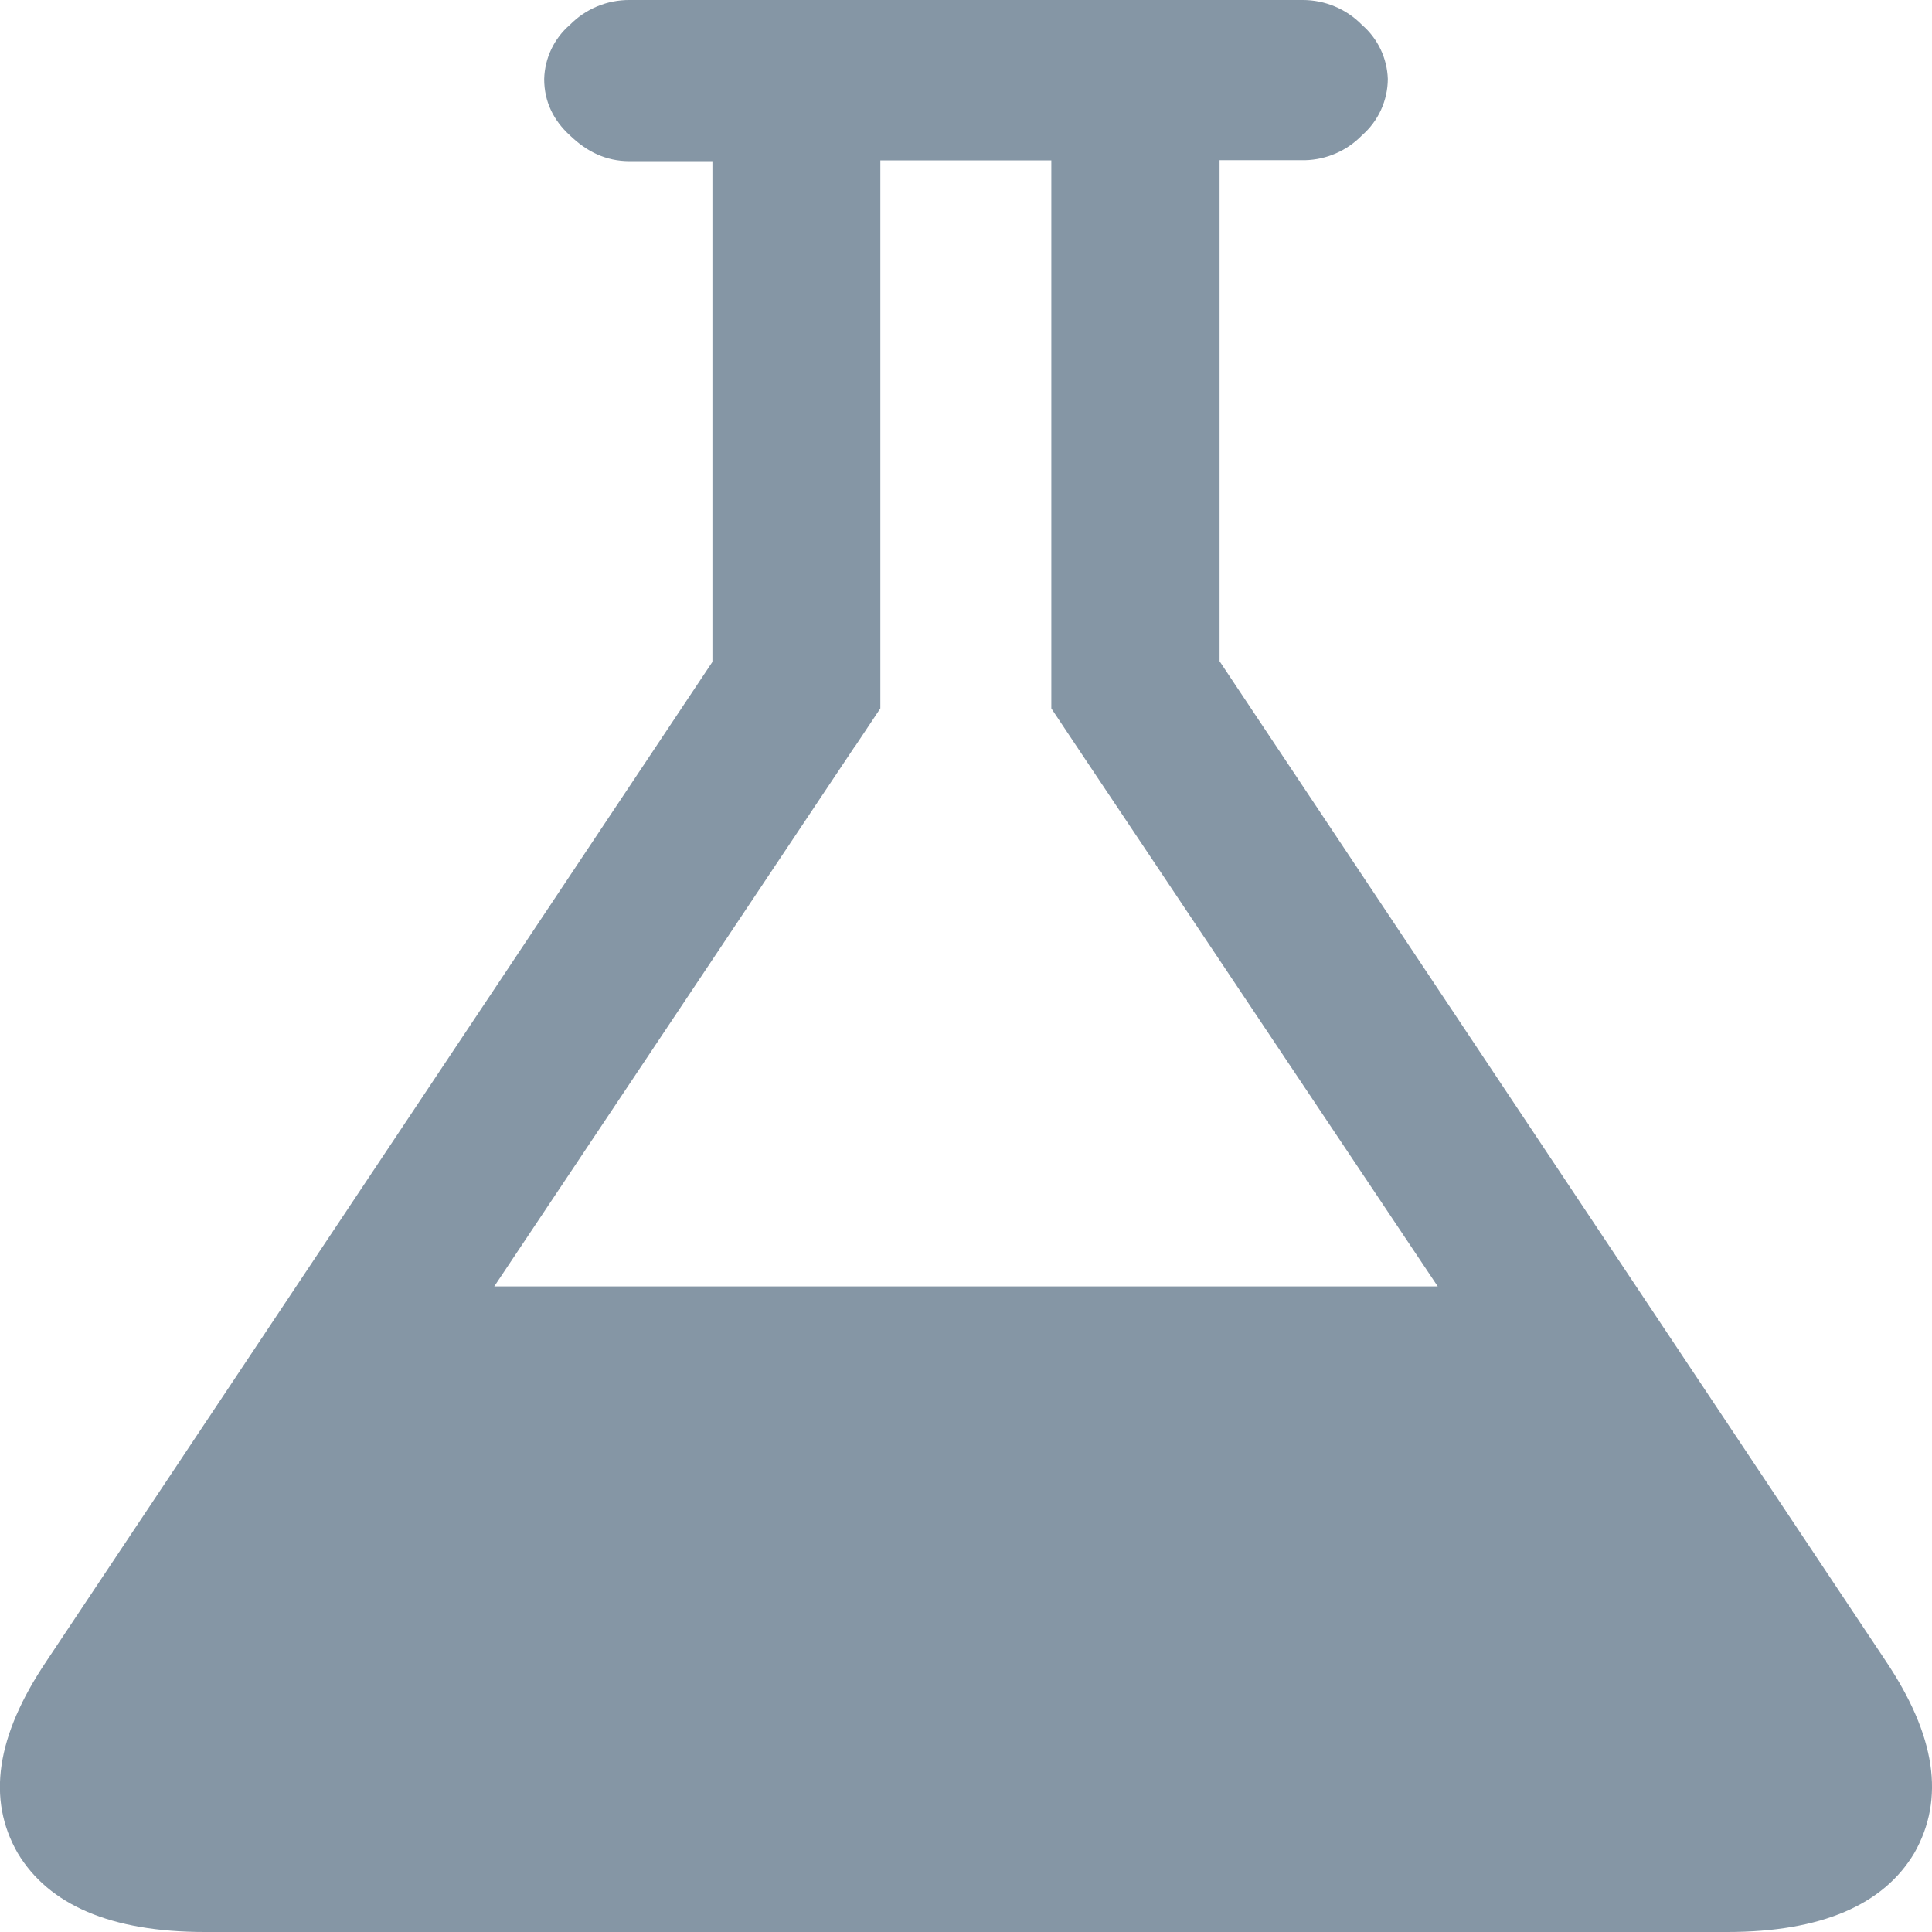
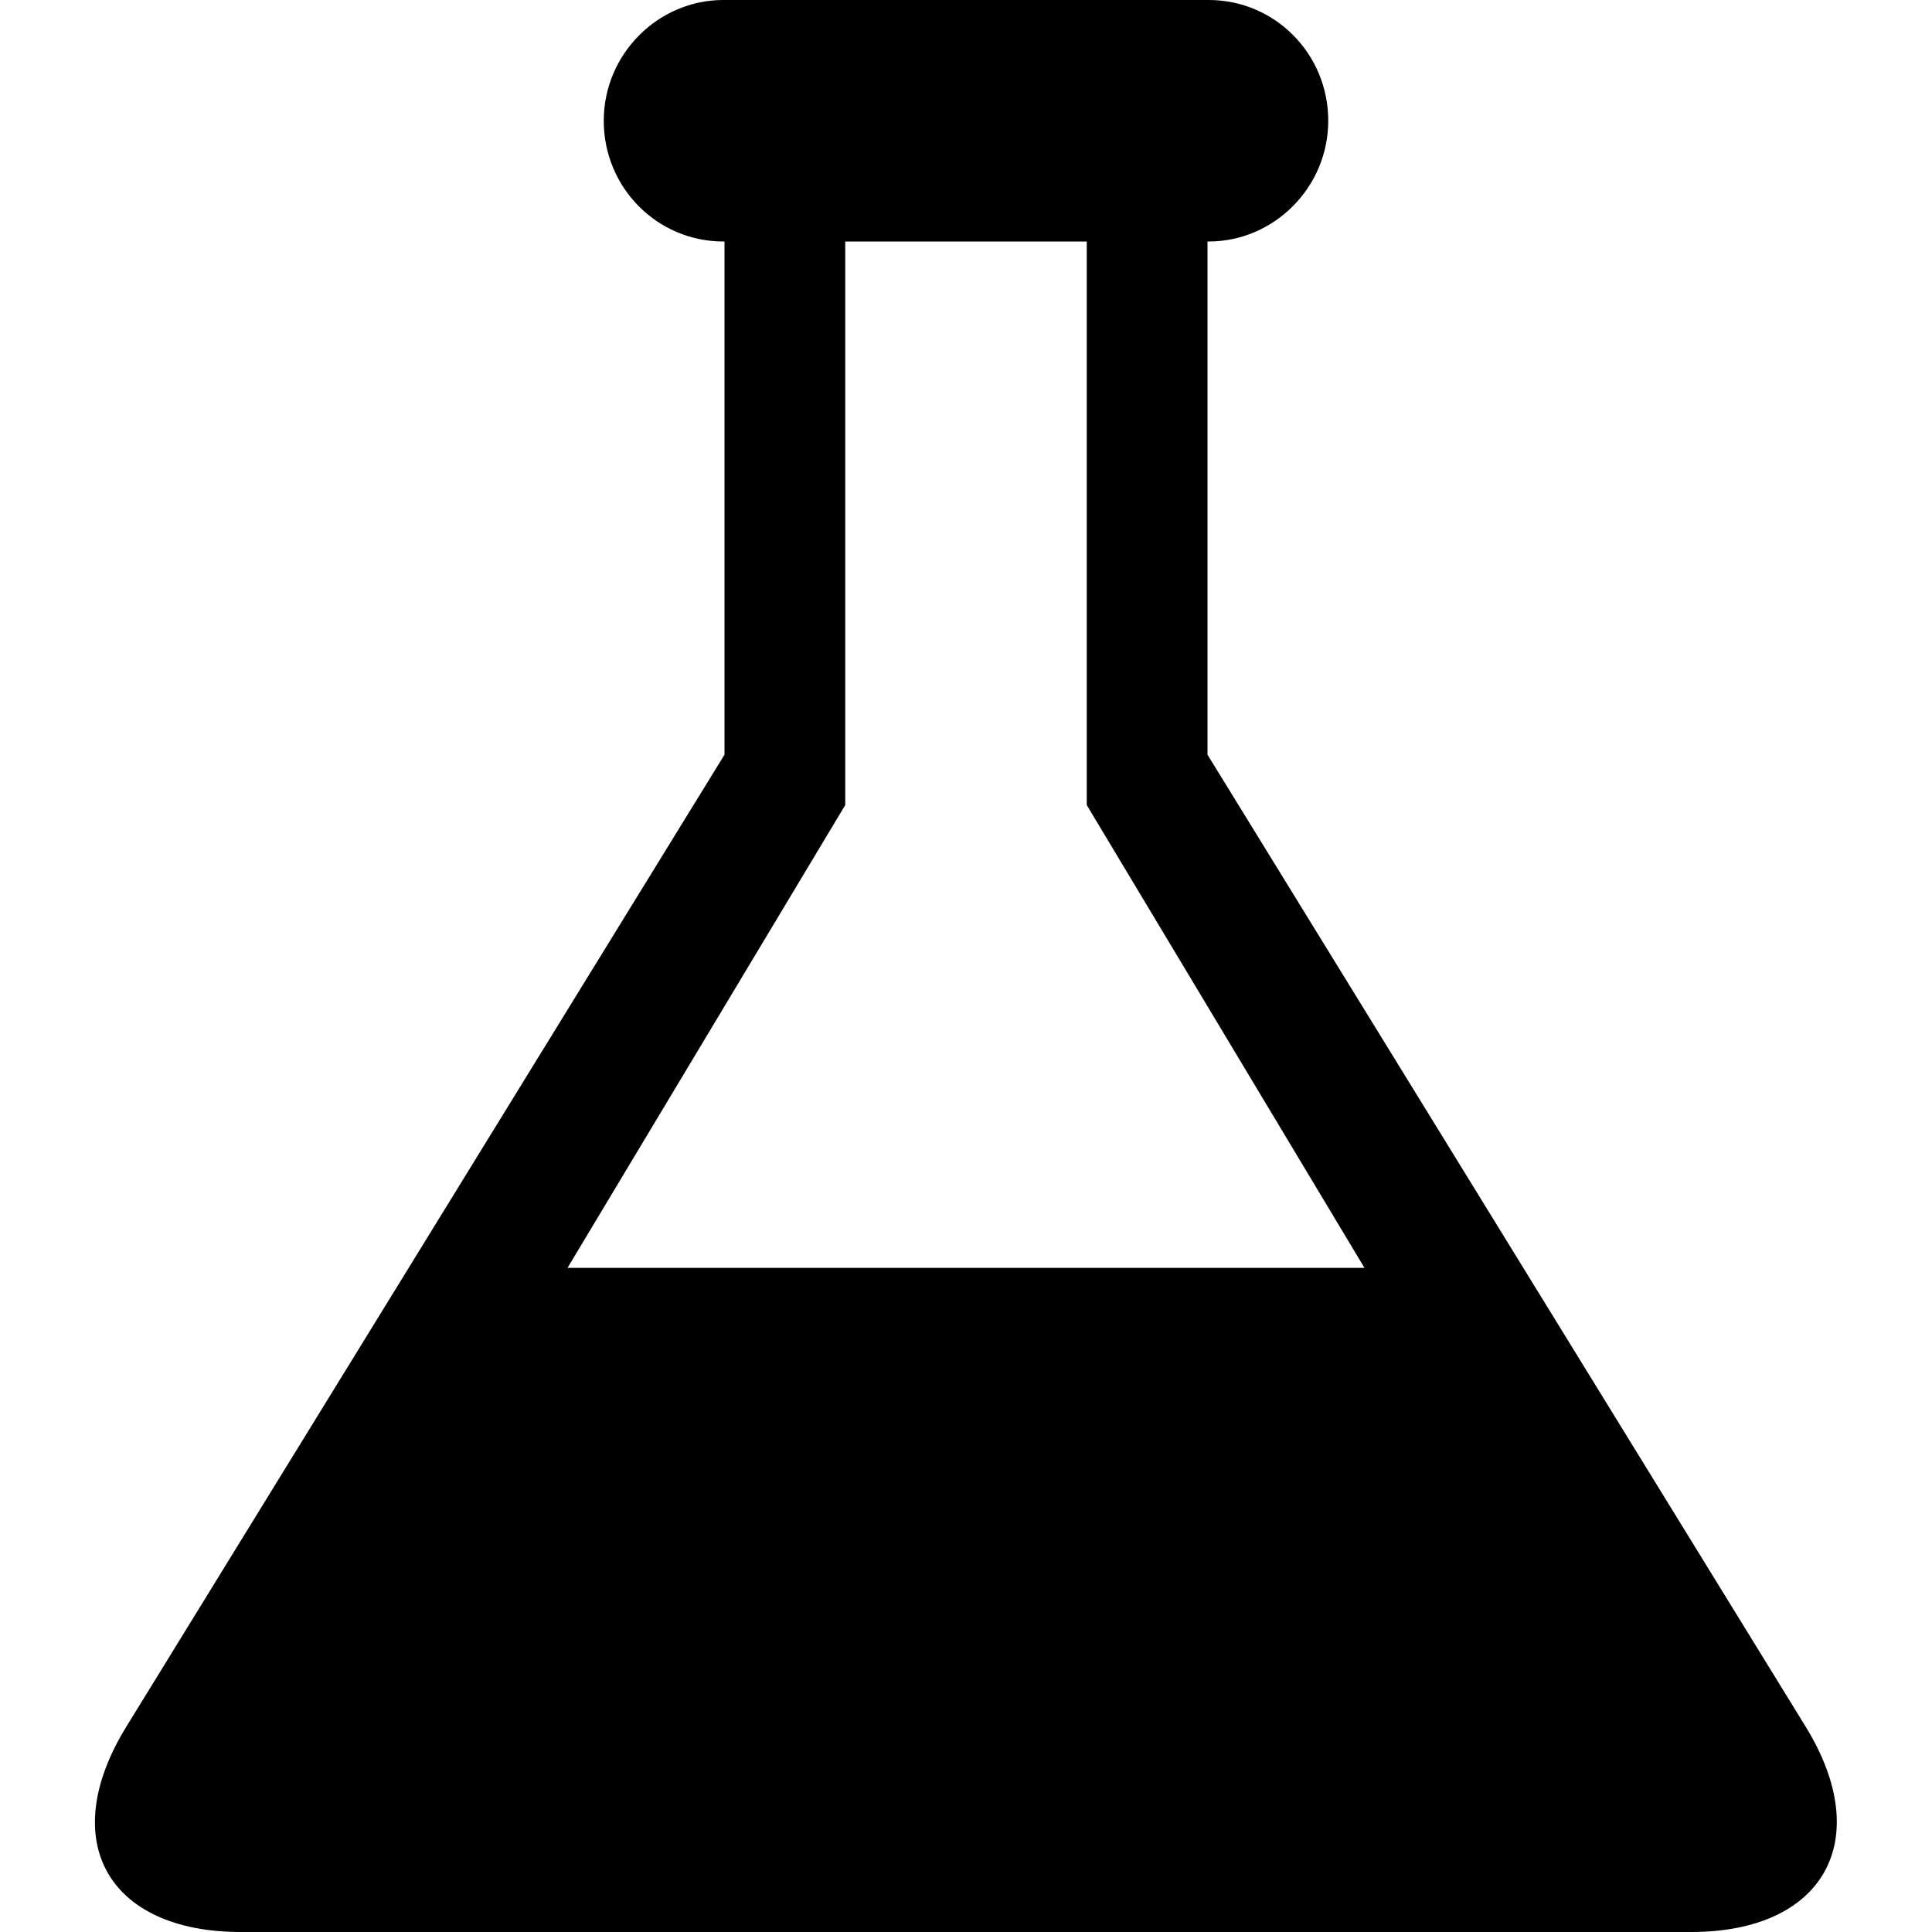
- <svg xmlns="http://www.w3.org/2000/svg" width="12" height="12" viewBox="0 0 12 12">
-   <path d="M1.273 12h9.454c.588 0 .972-.17 1.163-.49.192-.338.133-.73-.177-1.193l-4.138-6.21V.995h.53A.51.51 0 0 0 8.46.84a.467.467 0 0 0 .16-.35.464.464 0 0 0-.16-.335A.514.514 0 0 0 8.09 0H3.91a.514.514 0 0 0-.37.154.46.46 0 0 0-.16.337c0 .14.058.257.16.35.104.1.222.16.37.16h.515v3.11L.287 10.32c-.31.462-.37.854-.177 1.19.192.32.575.49 1.163.49zm4.035-7.36l.16-.24V.996H6.53V4.4l.16.24 2.24 3.35H3.07l2.237-3.35z" fill="#8596A5" />
+ <svg xmlns="http://www.w3.org/2000/svg" width="16" height="16" viewBox="0 0 16 16">
+   <path d="M10 6.25l4.954 8.05c.578.94.15 1.7-.948 1.7H1.994c-1.1 0-1.53-.755-.948-1.7L6 6.25V2h-.01C5.445 2 5 1.556 5 1c0-.552.45-1 .99-1h4.02c.546 0 .99.444.99 1 0 .552-.45 1-.99 1H10v4.25zM4.7 10.5L7 6.667V2h2v4.667l2.3 3.833H4.7z" fill="#000" fill-rule="evenodd" />
</svg>
